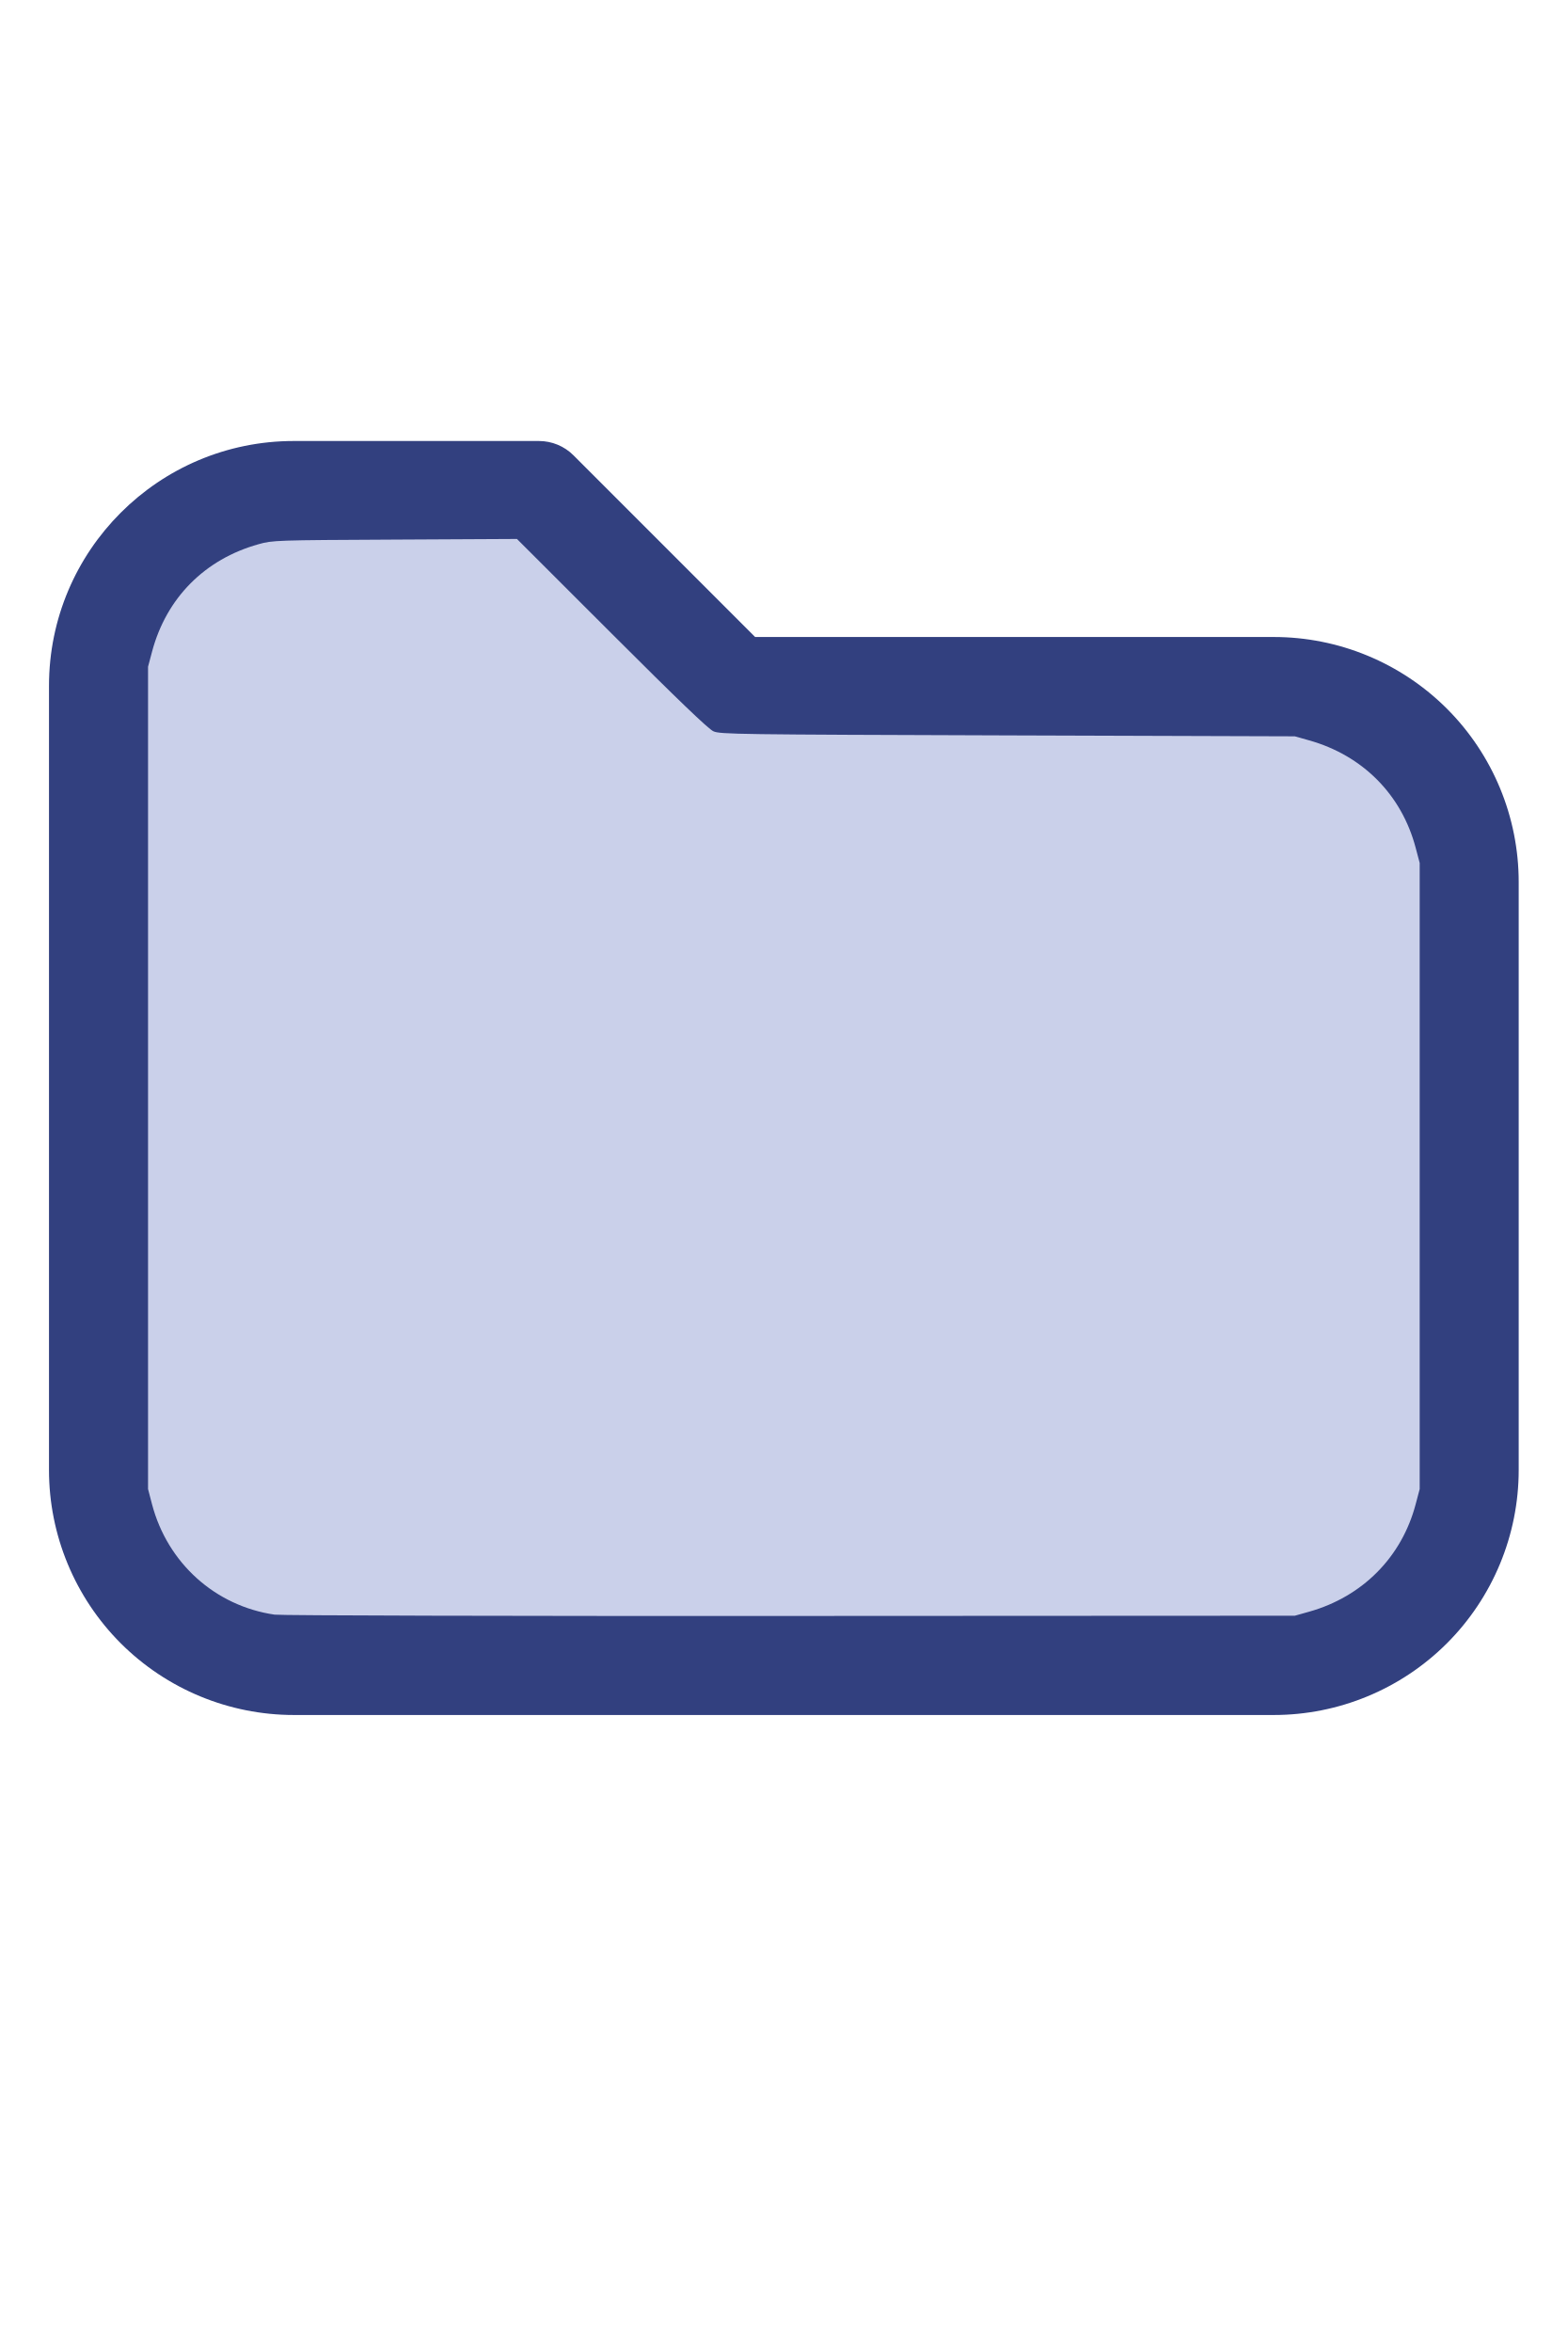
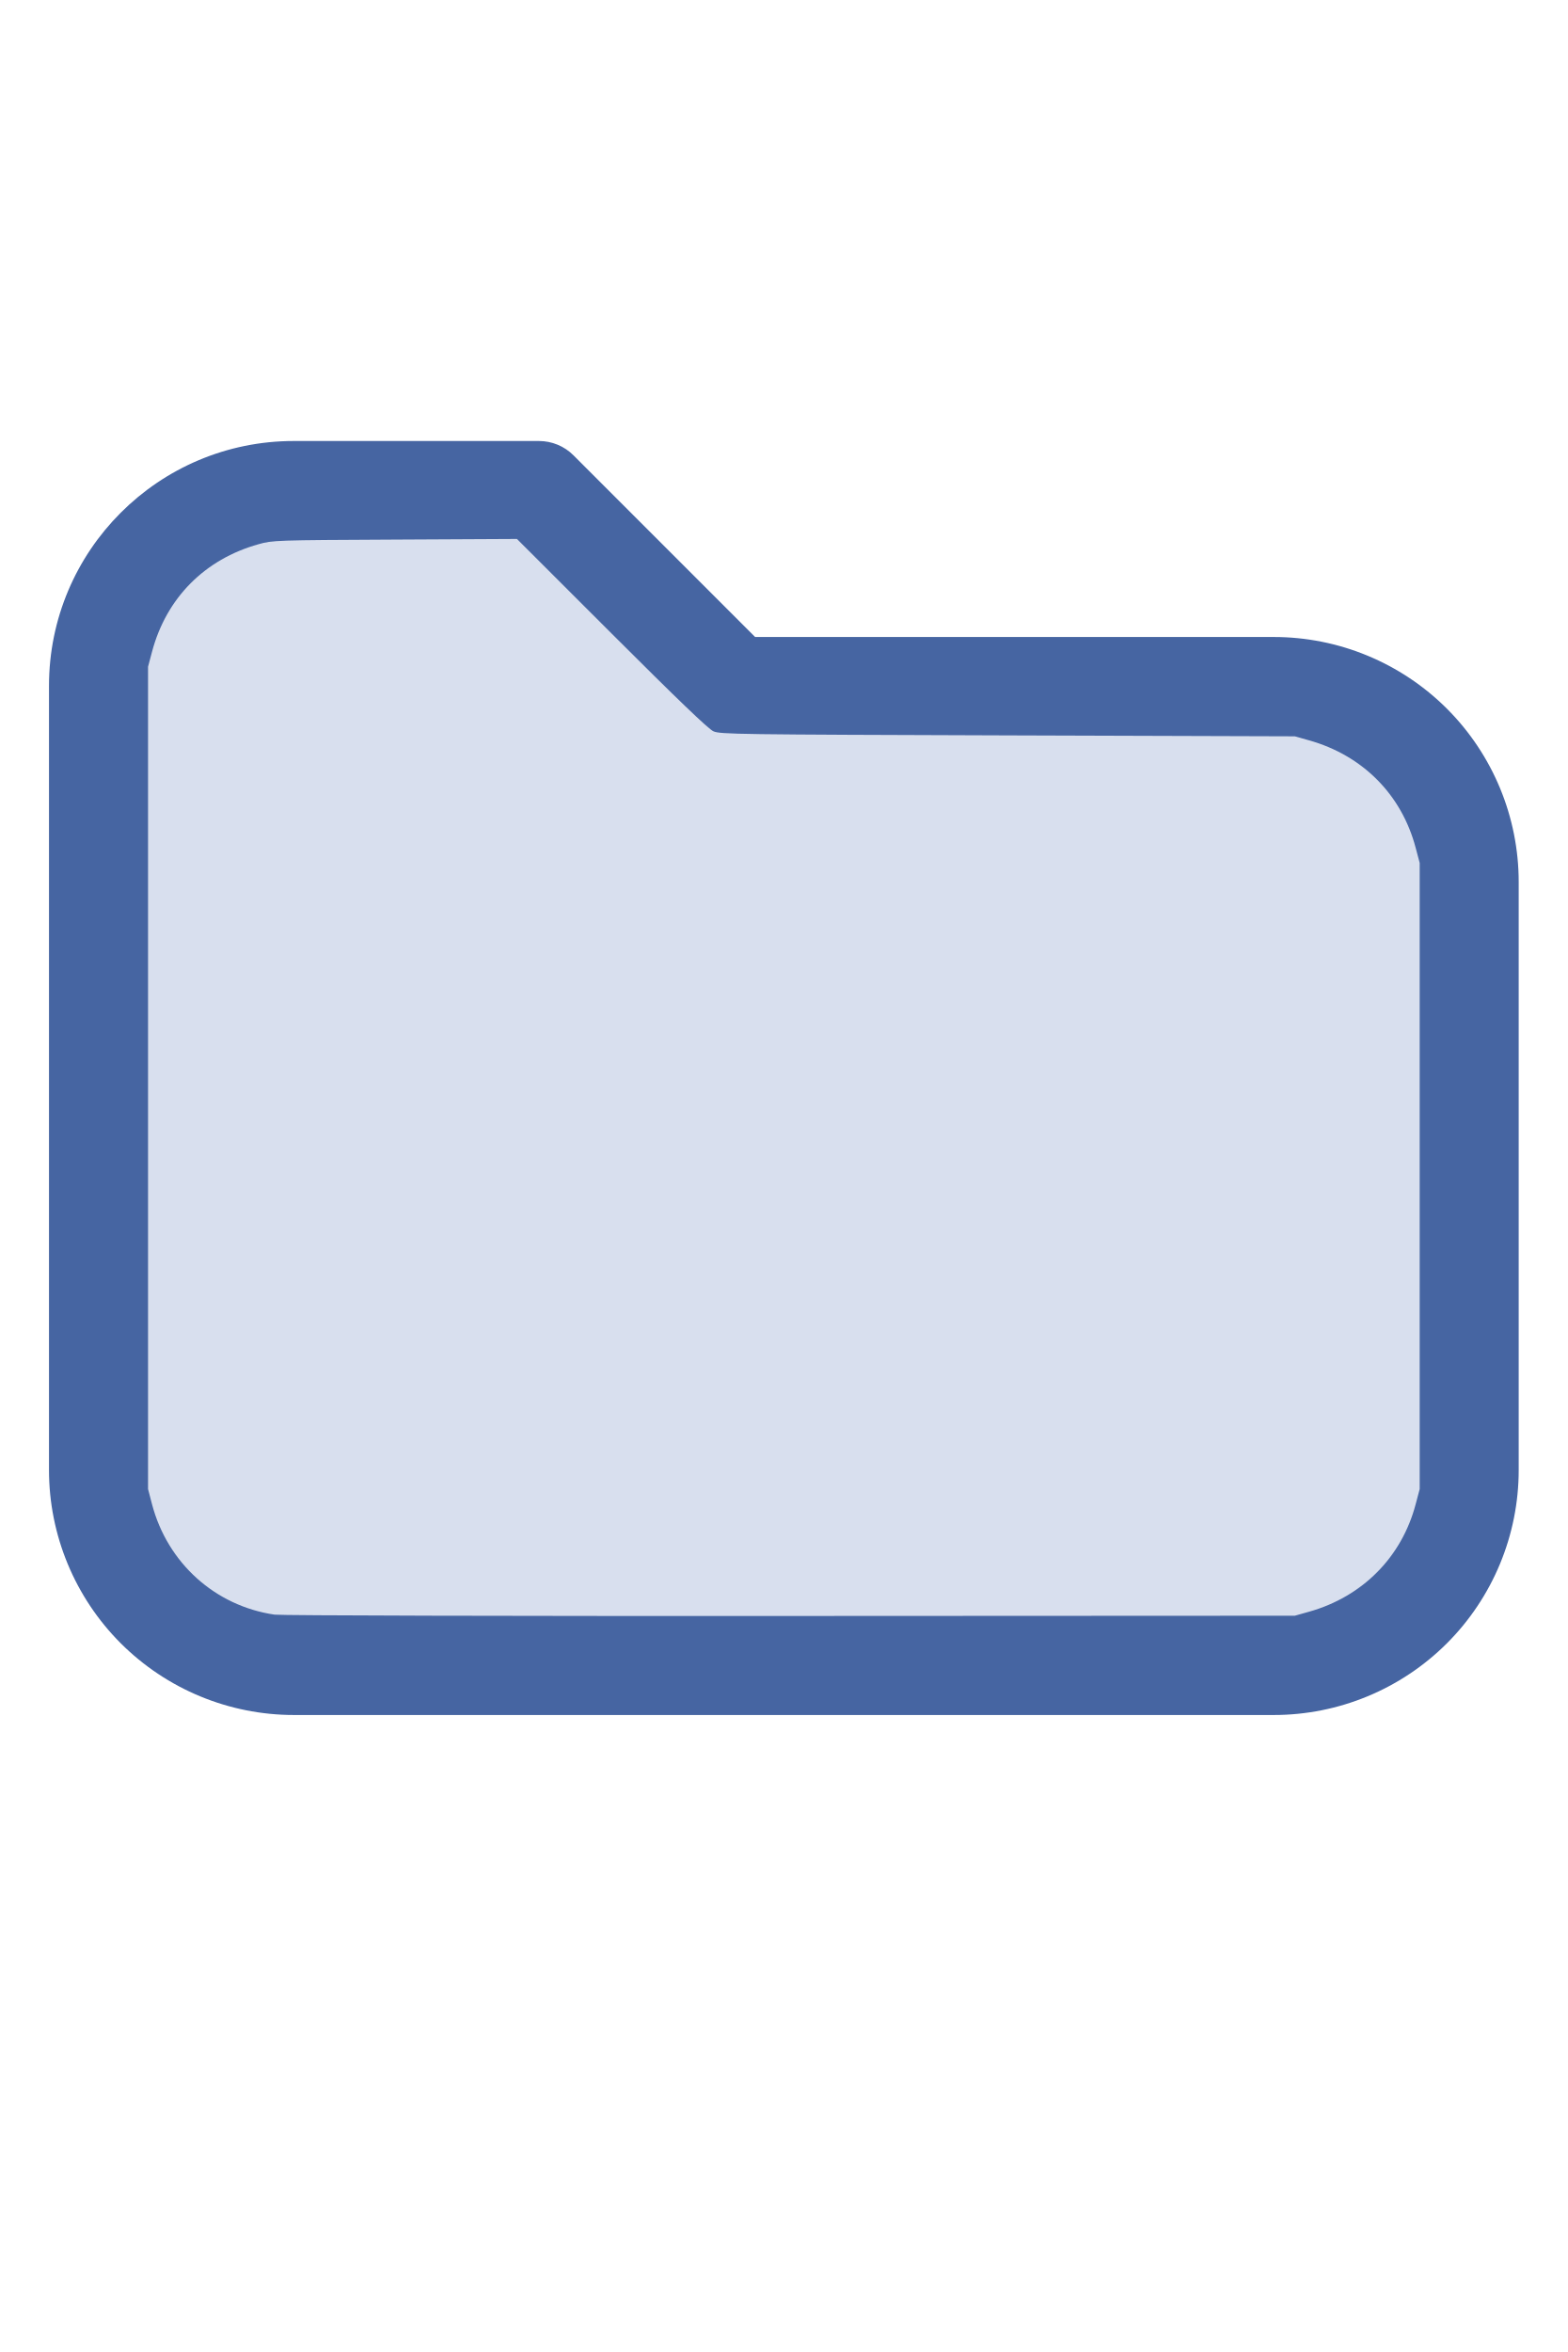
<svg xmlns="http://www.w3.org/2000/svg" version="1.1" width="16" height="24" viewBox="0 0 32 32" xml:space="preserve">
-   <g style="fill:#32407F;">
+   <g style="fill:#4665A2;">
    <path d="M1,5.998l-0,16.002c-0,1.326 0.527,2.598 1.464,3.536c0.938,0.937 2.21,1.464 3.536,1.464c5.322,0 14.678,-0 20,0c1.326,0 2.598,-0.527 3.536,-1.464c0.937,-0.938 1.464,-2.21 1.464,-3.536c0,-3.486 0,-8.514 0,-12c0,-1.326 -0.527,-2.598 -1.464,-3.536c-0.938,-0.937 -2.21,-1.464 -3.536,-1.464c-0,0 -10.586,0 -10.586,0c0,-0 -3.707,-3.707 -3.707,-3.707c-0.187,-0.188 -0.442,-0.293 -0.707,-0.293l-5.002,0c-2.76,0 -4.998,2.238 -4.998,4.998Zm2,-0l-0,16.002c-0,0.796 0.316,1.559 0.879,2.121c0.562,0.563 1.325,0.879 2.121,0.879l20,0c0.796,0 1.559,-0.316 2.121,-0.879c0.563,-0.562 0.879,-1.325 0.879,-2.121c0,-3.486 0,-8.514 0,-12c0,-0.796 -0.316,-1.559 -0.879,-2.121c-0.562,-0.563 -1.325,-0.879 -2.121,-0.879c-7.738,0 -11,0 -11,0c-0.265,0 -0.52,-0.105 -0.707,-0.293c-0,0 -3.707,-3.707 -3.707,-3.707c-0,0 -4.588,0 -4.588,0c-1.656,0 -2.998,1.342 -2.998,2.998Z" />
  </g>
-   <g style="fill:#CAD0EA;stroke-width:0;">
+   <g style="fill:#D8DFEE;stroke-width:0;">
    <path d="M 5.606,24.952 C 4.392,24.775 3.42,23.9 3.103,22.699 L 3.022,22.389 V 13.998 5.606 L 3.104,5.298 C 3.396,4.203 4.18,3.412 5.279,3.106 5.565,3.026 5.615,3.024 8.061,3.012 l 2.491,-0.013 1.932,1.93 c 1.344,1.343 1.976,1.95 2.078,1.995 0.137,0.062 0.474,0.066 6.007,0.084 l 5.861,0.019 0.291,0.082 c 1.095,0.308 1.89,1.109 2.176,2.193 l 0.082,0.309 V 16 22.389 l -0.082,0.309 c -0.284,1.079 -1.086,1.888 -2.176,2.194 l -0.291,0.082 -10.303,0.005 c -5.7,0.003 -10.4,-0.009 -10.521,-0.027 z" />
  </g>
</svg>
